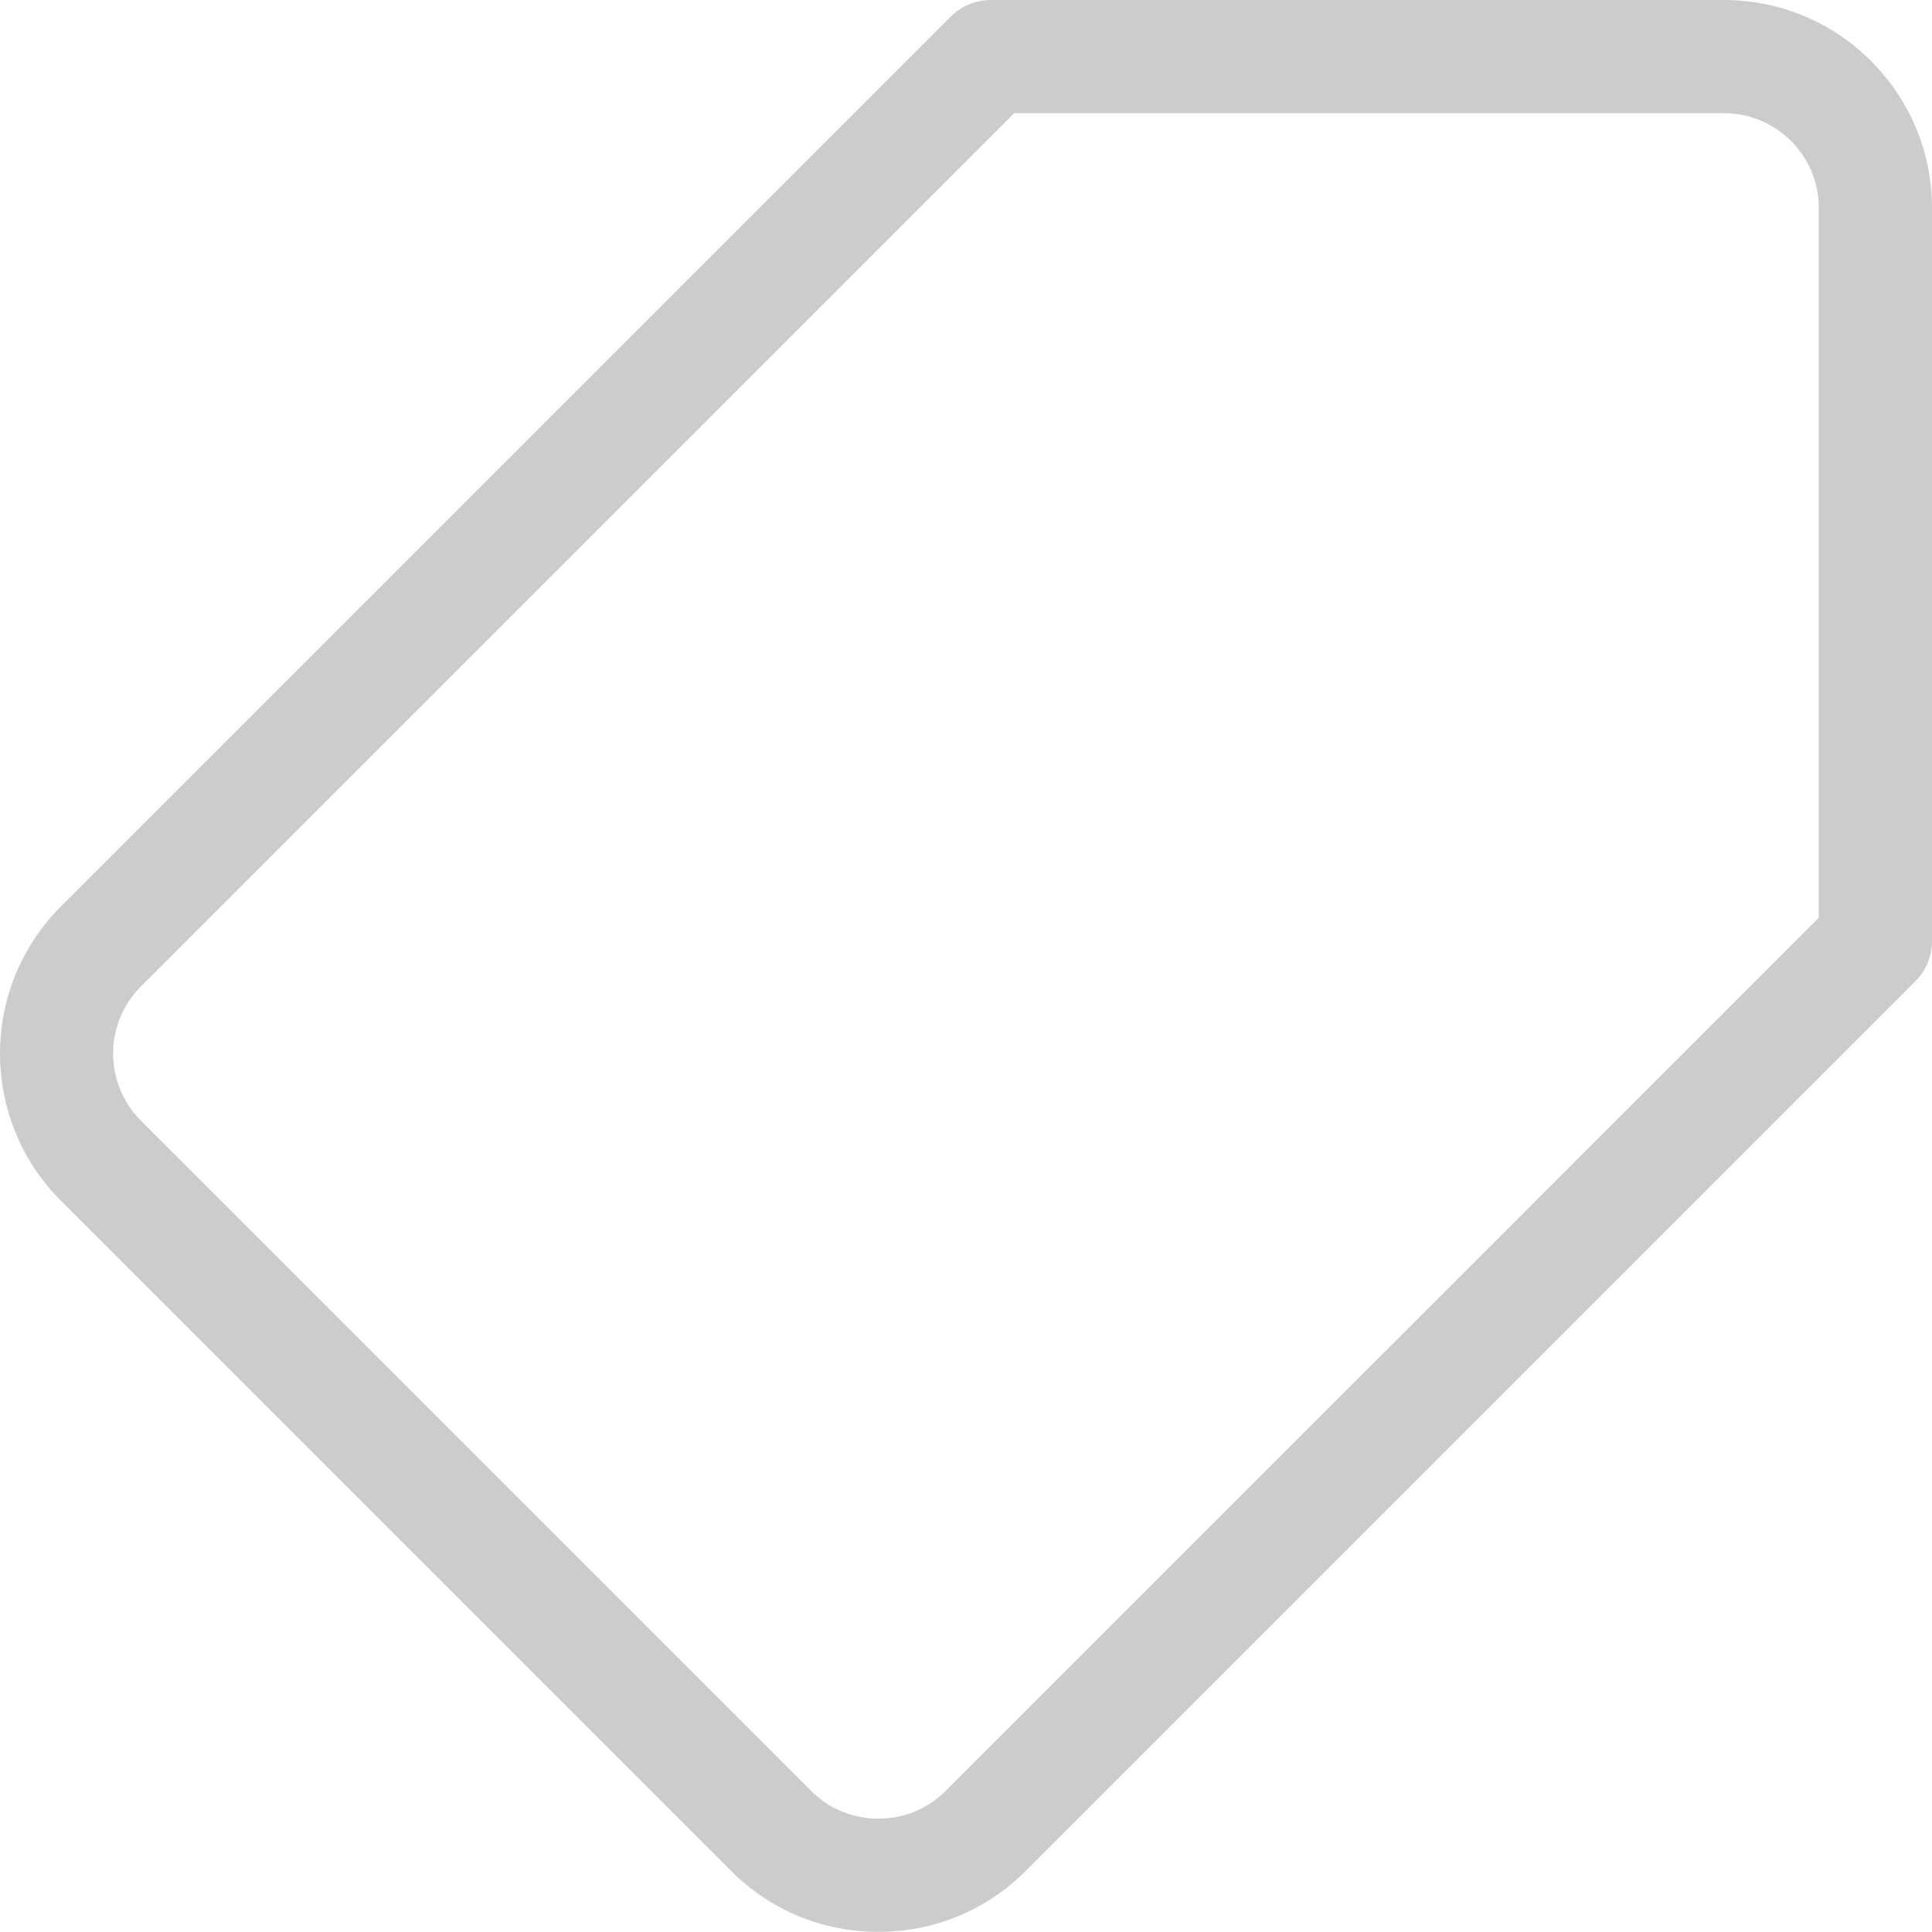
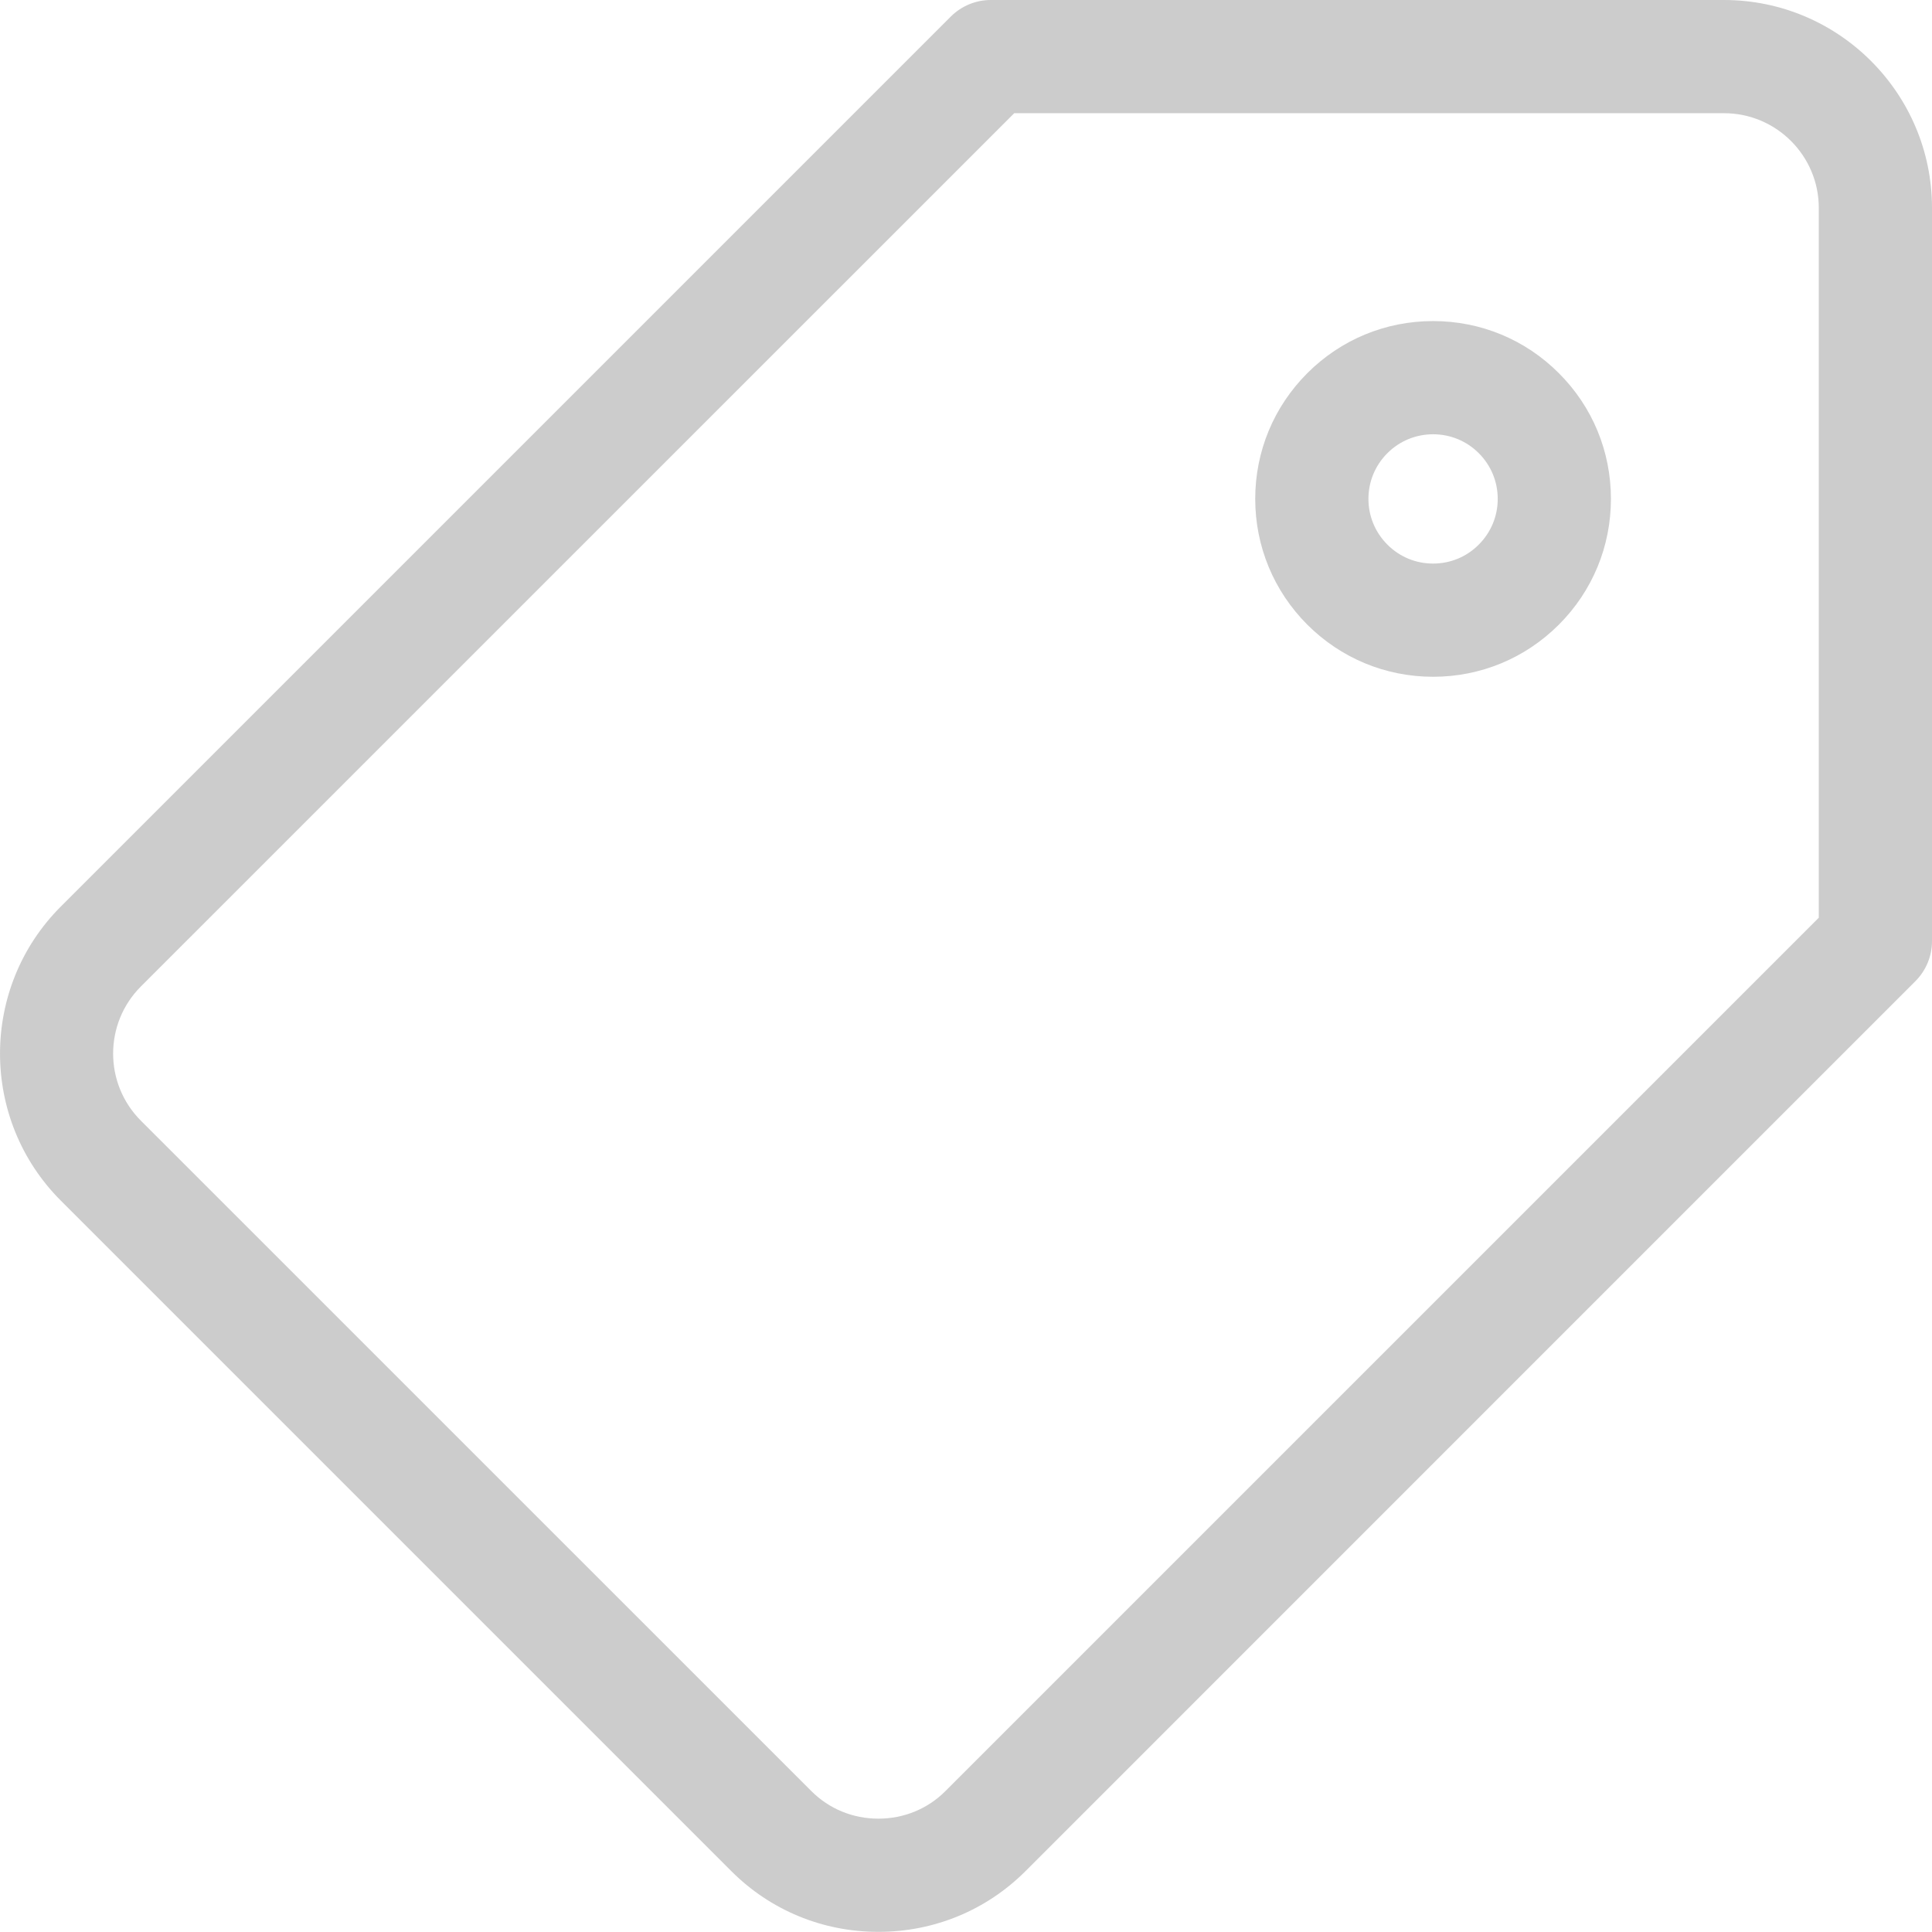
- <svg xmlns="http://www.w3.org/2000/svg" width="27" height="27" viewBox="0 0 27 27" fill="none">
+ <svg xmlns="http://www.w3.org/2000/svg" width="53" height="53" viewBox="0 0 27 27" fill="none">
  <path d="M24.093 0H13.847C13.637 0 13.436 0.083 13.287 0.232L0.85 12.669C-0.283 13.802 -0.283 15.646 0.85 16.779L10.221 26.15C10.768 26.697 11.498 26.998 12.275 26.998H12.275C13.054 26.998 13.783 26.697 14.331 26.15L26.768 13.712C26.916 13.564 27 13.363 27 13.153L27 2.906C27 1.304 25.696 0 24.093 0ZM25.418 12.825L13.212 25.031C12.964 25.28 12.631 25.416 12.275 25.416C11.92 25.416 11.588 25.28 11.339 25.031L1.968 15.661C1.452 15.144 1.452 14.304 1.968 13.787L14.174 1.582H24.093C24.824 1.582 25.418 2.176 25.418 2.906L25.418 12.825Z" fill="#CCCCCC" />
+   <path d="M20.028 4.487C19.364 4.487 18.74 4.745 18.27 5.215C17.801 5.684 17.542 6.308 17.542 6.972C17.542 7.636 17.801 8.26 18.27 8.73C18.74 9.199 19.364 9.458 20.028 9.458C20.692 9.458 21.316 9.199 21.785 8.73C22.255 8.26 22.513 7.636 22.513 6.972C22.513 6.308 22.255 5.684 21.785 5.215C21.316 4.745 20.692 4.487 20.028 4.487ZM20.666 7.611C20.496 7.782 20.269 7.876 20.028 7.876C19.786 7.876 19.559 7.782 19.389 7.611C19.218 7.44 19.124 7.213 19.124 6.972C19.124 6.731 19.218 6.504 19.389 6.333C19.559 6.163 19.787 6.069 20.028 6.069C20.269 6.069 20.496 6.163 20.666 6.333C20.837 6.504 20.931 6.731 20.931 6.972C20.931 7.213 20.837 7.44 20.666 7.611Z" fill="#CCCCCC" />
</svg>
